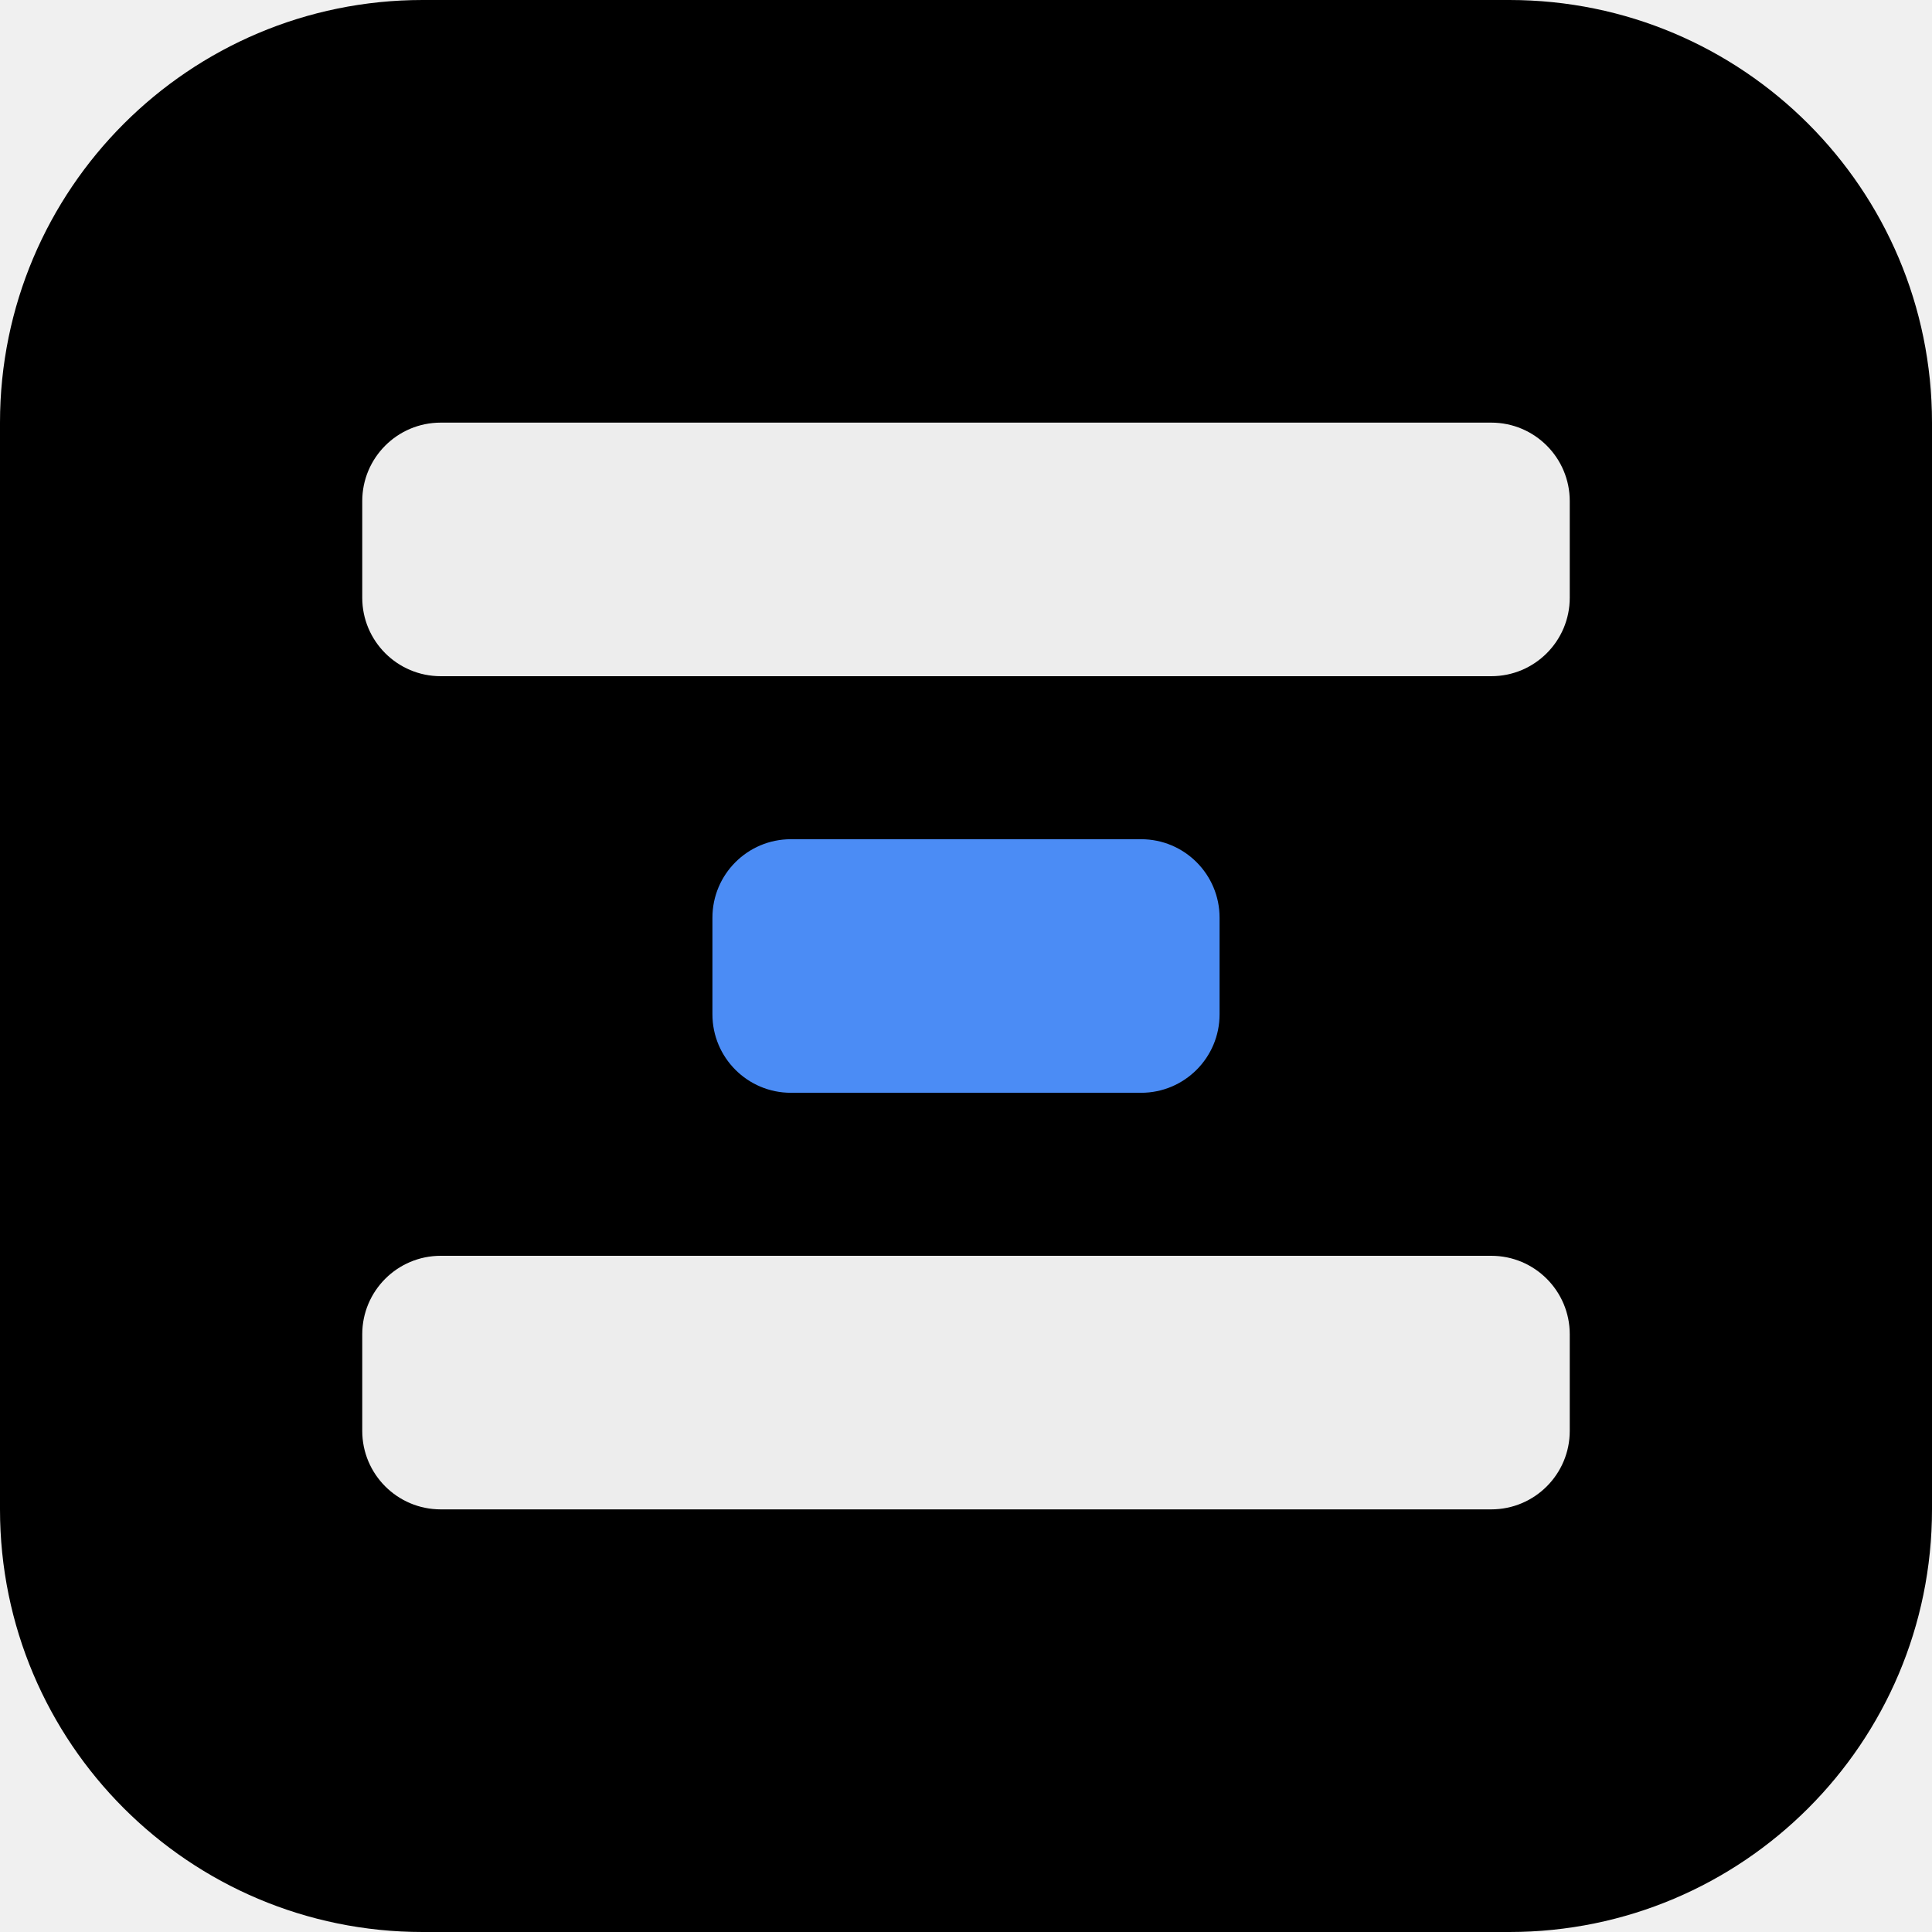
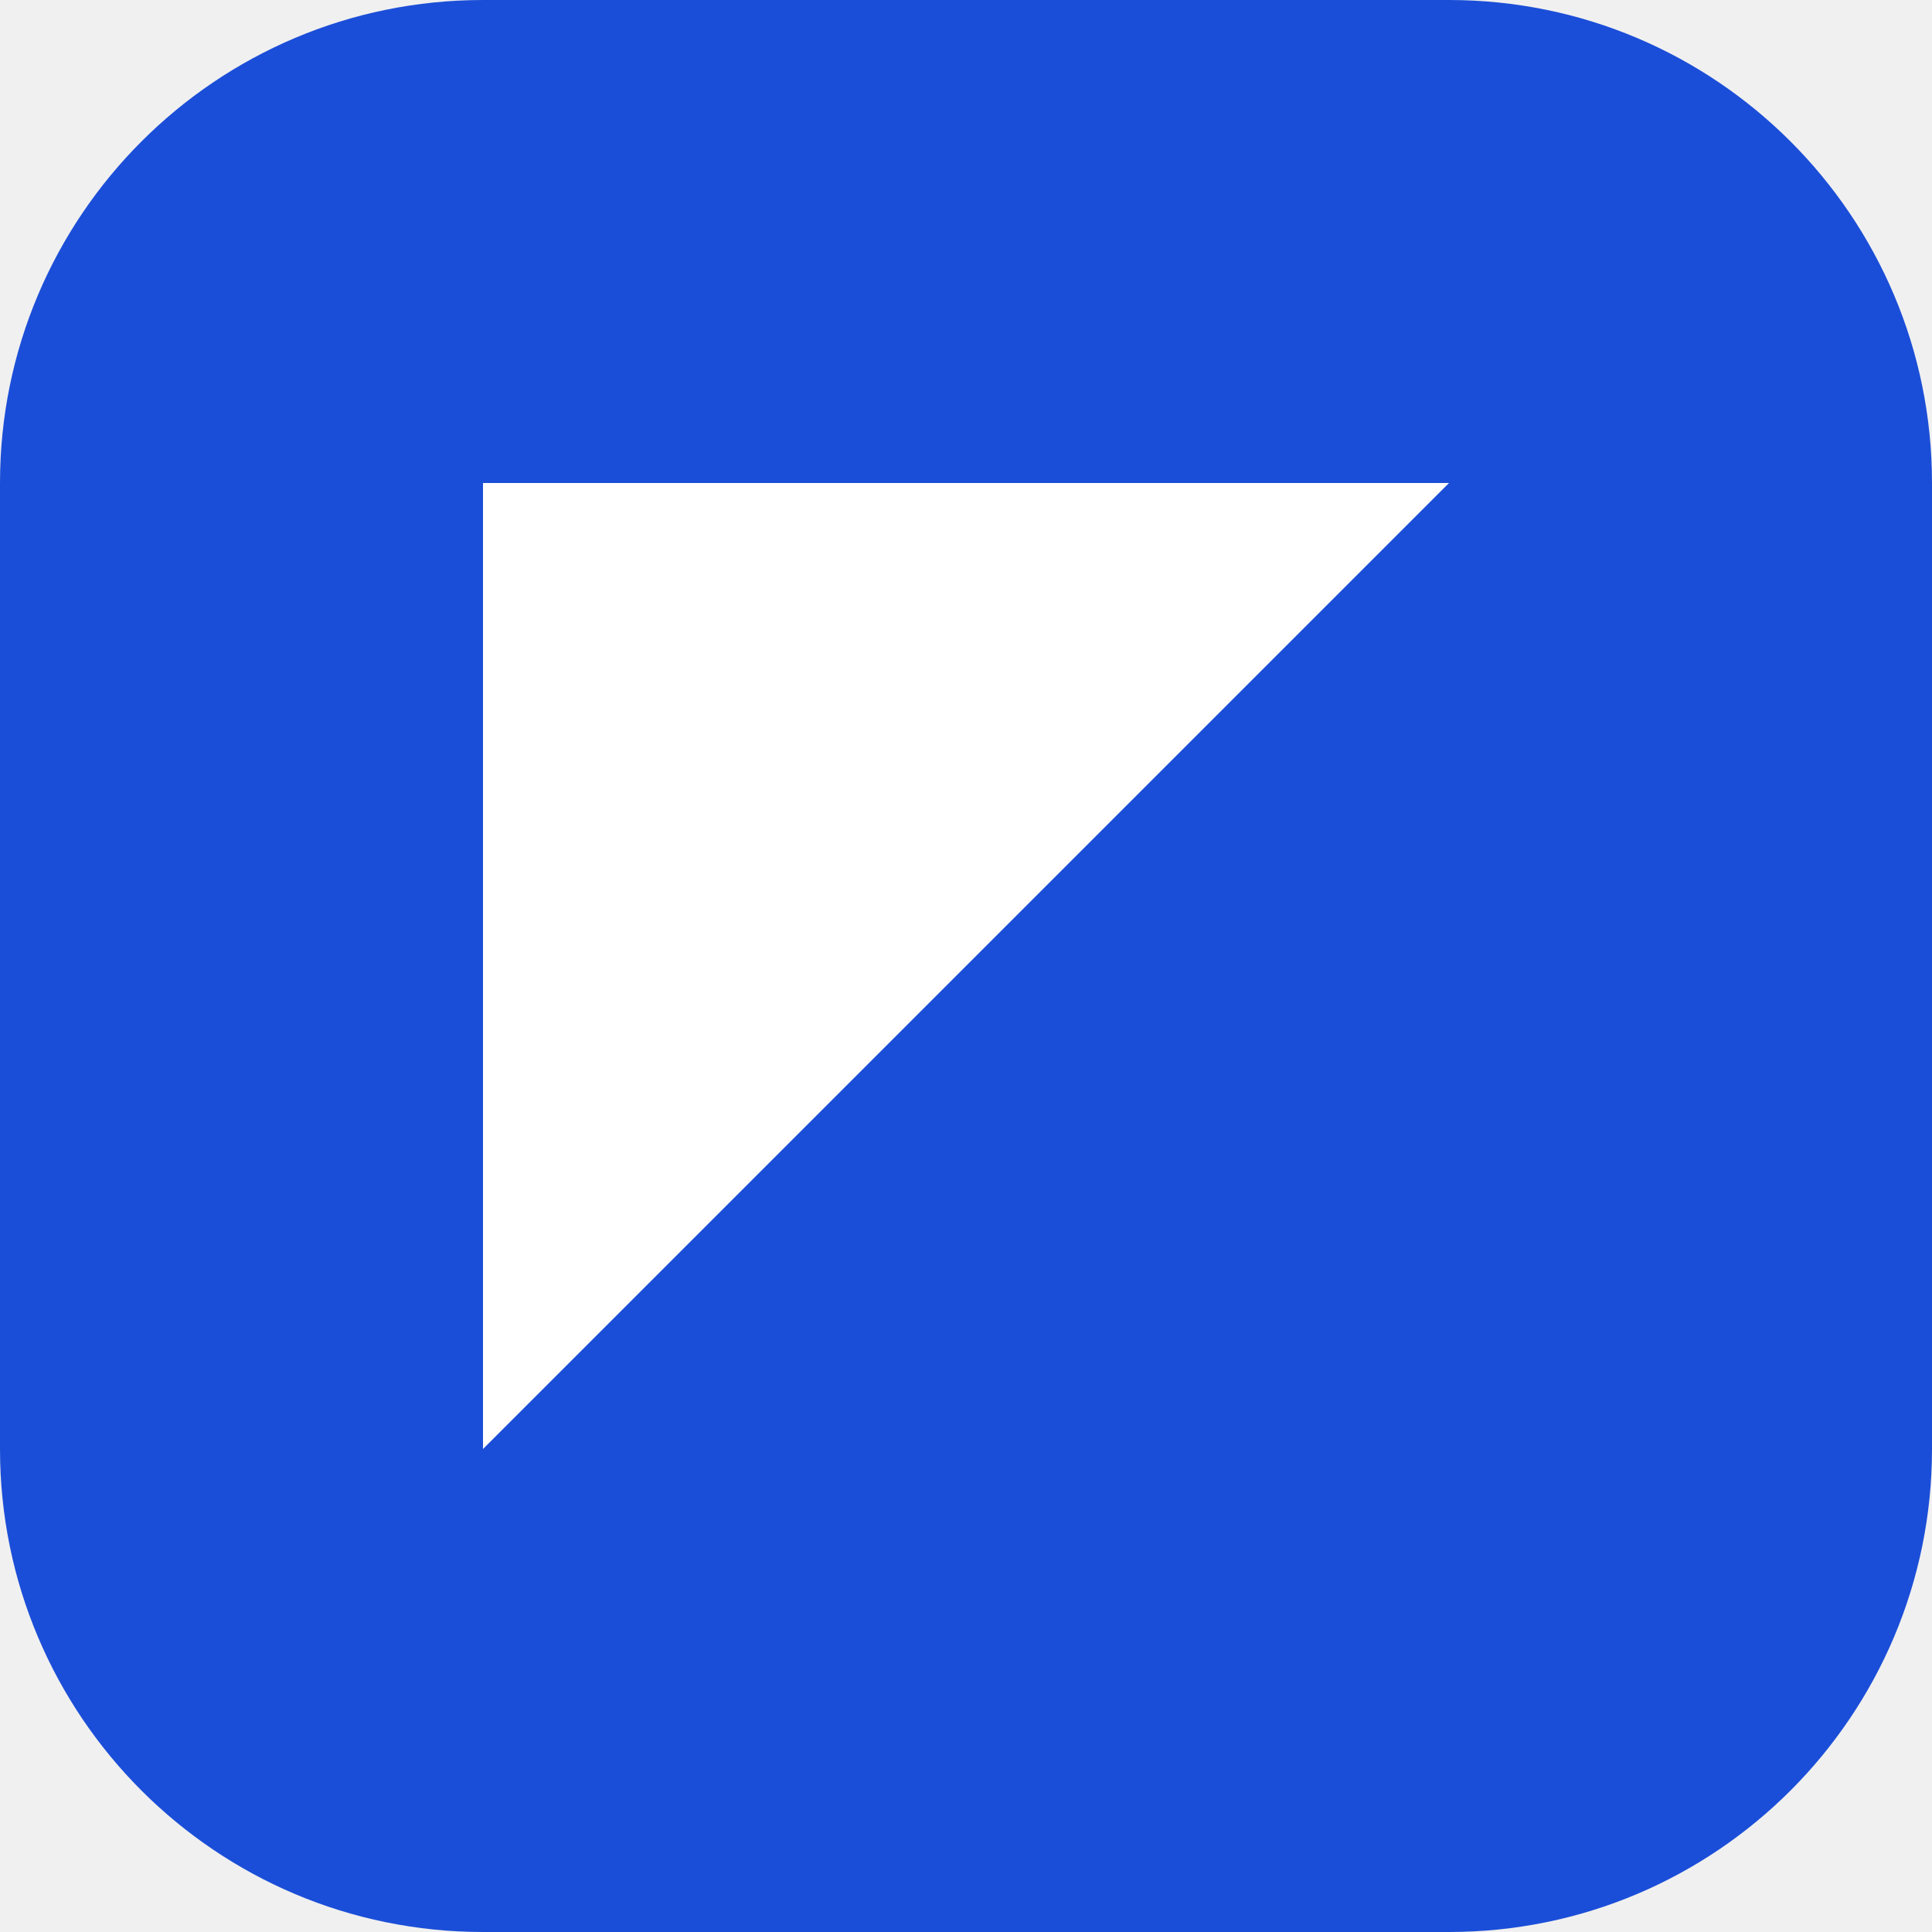
- <svg xmlns="http://www.w3.org/2000/svg" viewBox="0 0 32 32" width="32" height="32">
-   <rect width="32" height="32" rx="7" fill="#000000" />
-   <rect x="6" y="7" width="20" height="4.2" rx="1.3" fill="#ededed" />
-   <rect x="11.8" y="13.9" width="8.4" height="4.2" rx="1.3" fill="#4b8cf5" />
-   <rect x="6" y="20.8" width="20" height="4.2" rx="1.3" fill="#ededed" />
+ <svg xmlns="http://www.w3.org/2000/svg" viewBox="0 0 32 32">
+   <style>.b{fill:#1b4ed8}.f{fill:#fff}@media (prefers-color-scheme:dark){.b{fill:#346bf1}}</style>
+   <rect class="b" width="32" height="32" rx="8" />
+   <path class="f" d="M8 8h16L8 24z" />
</svg>
